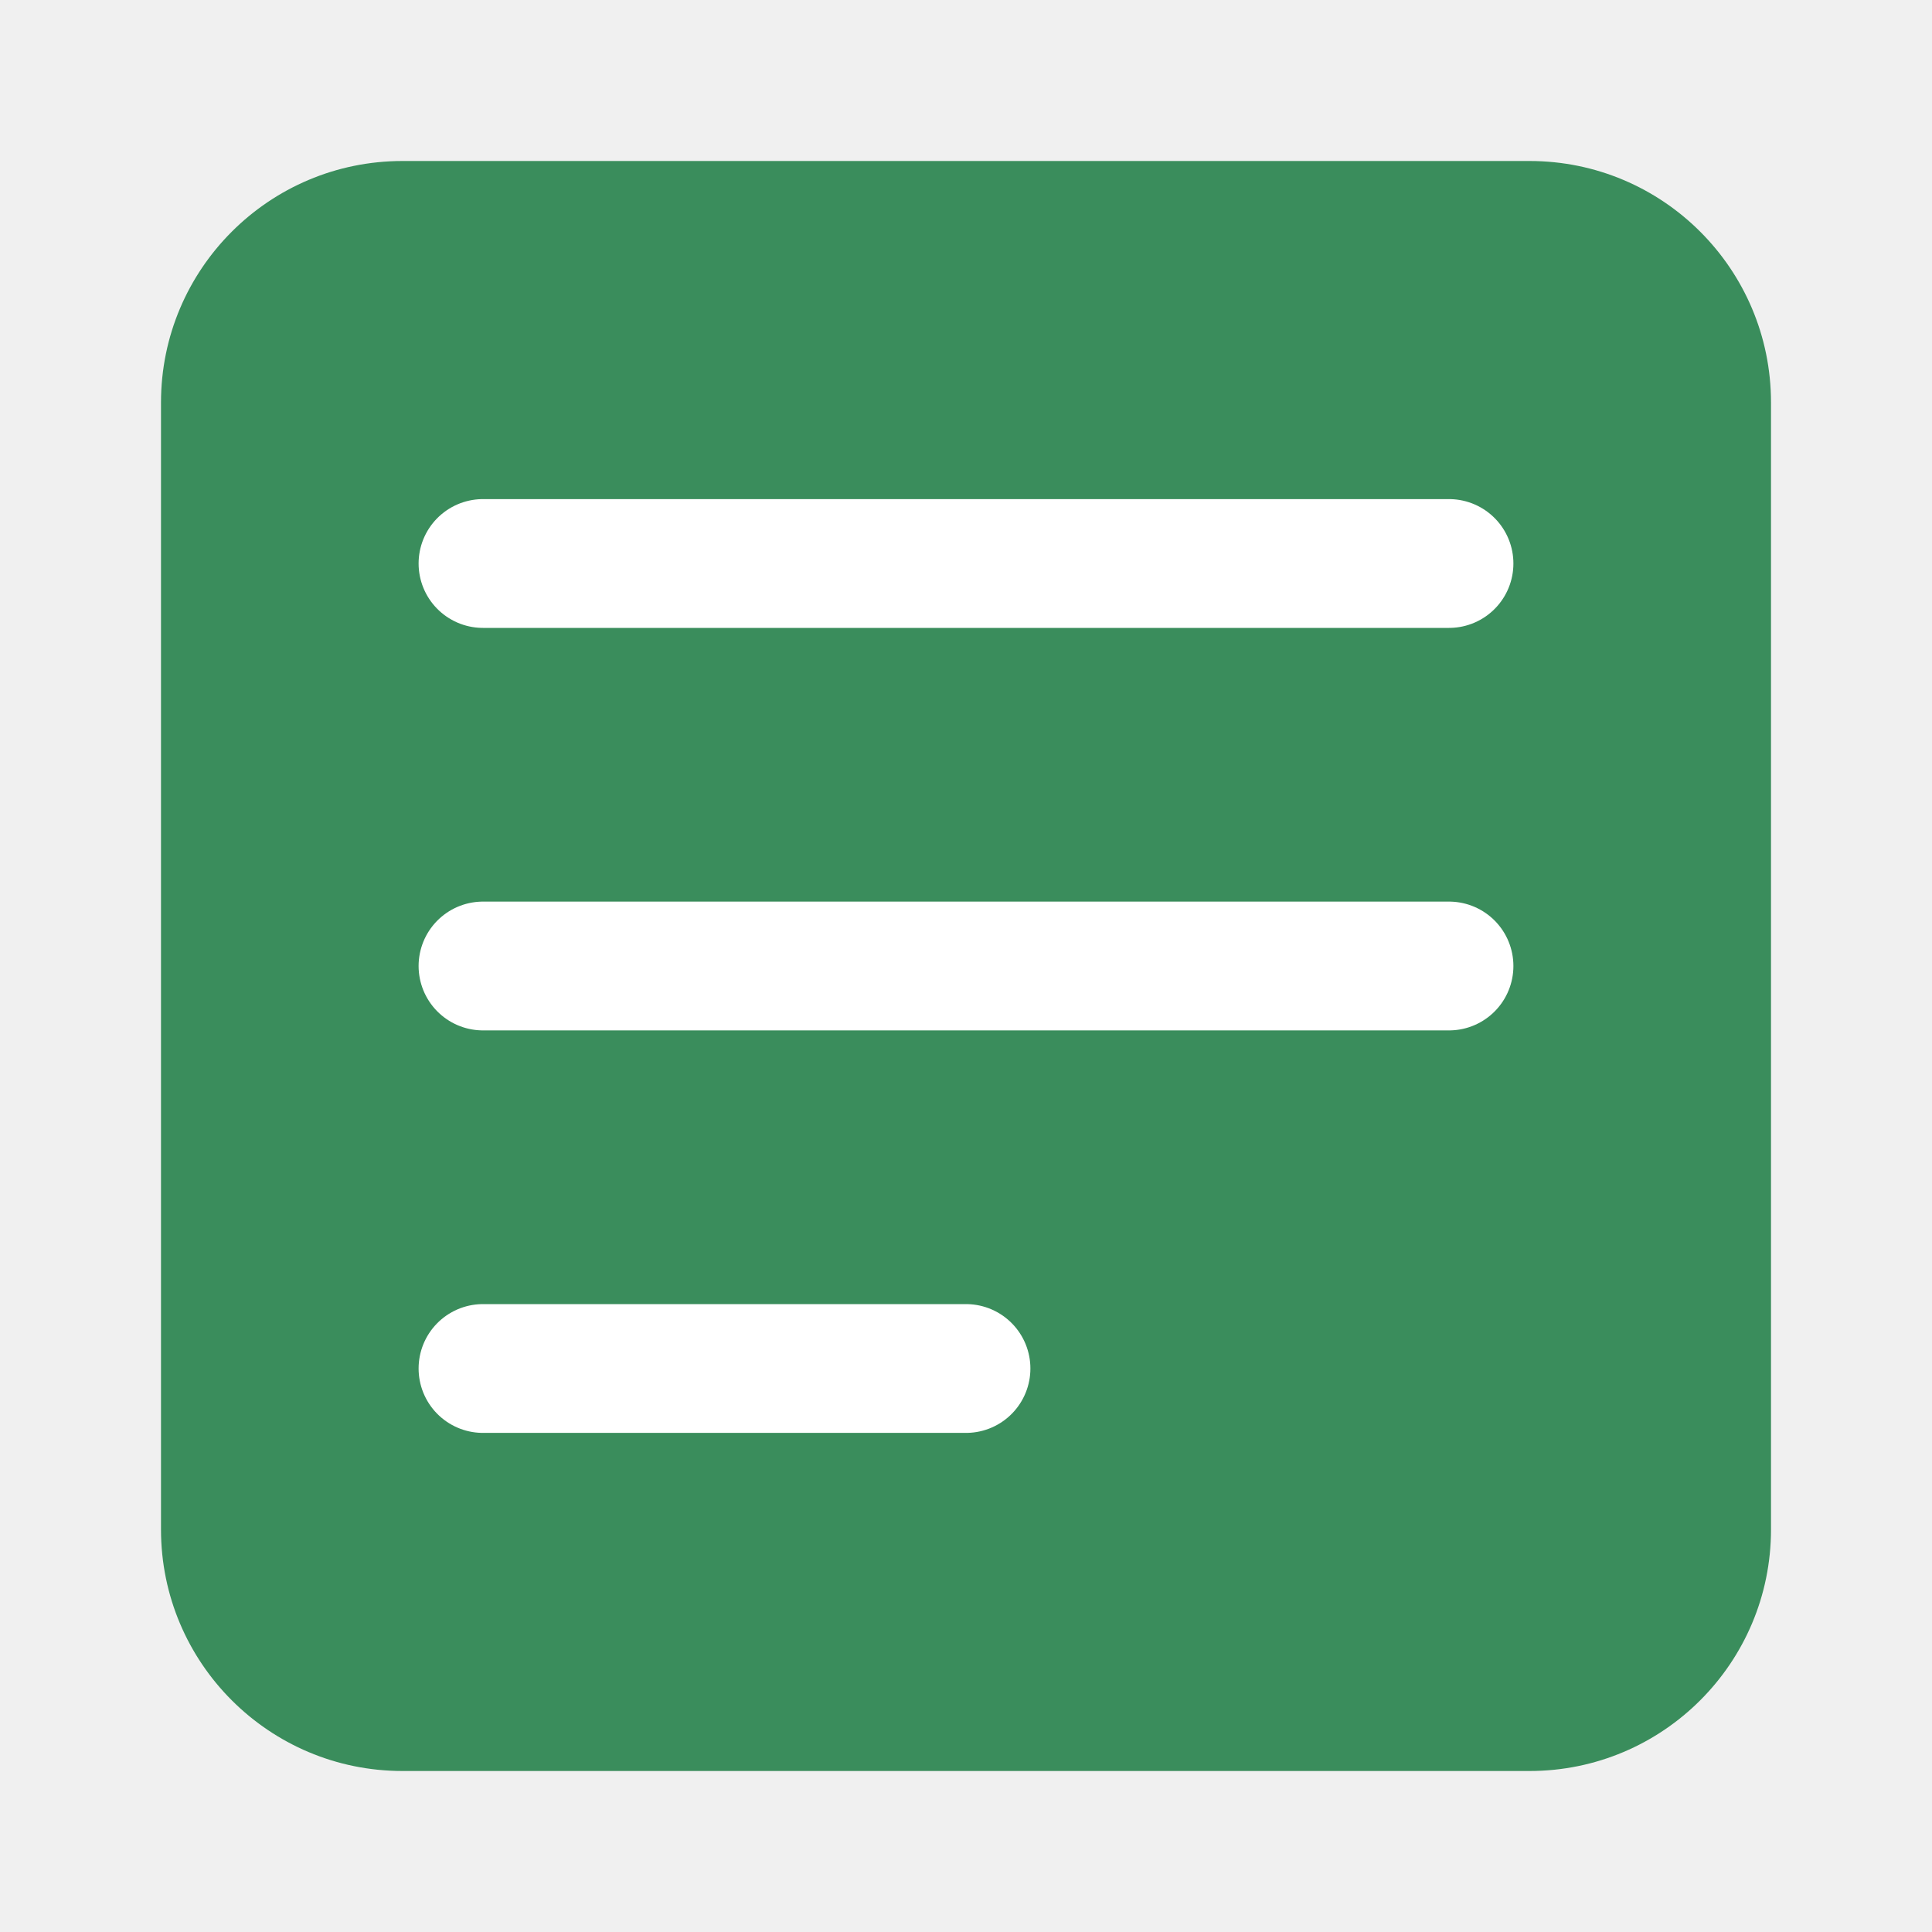
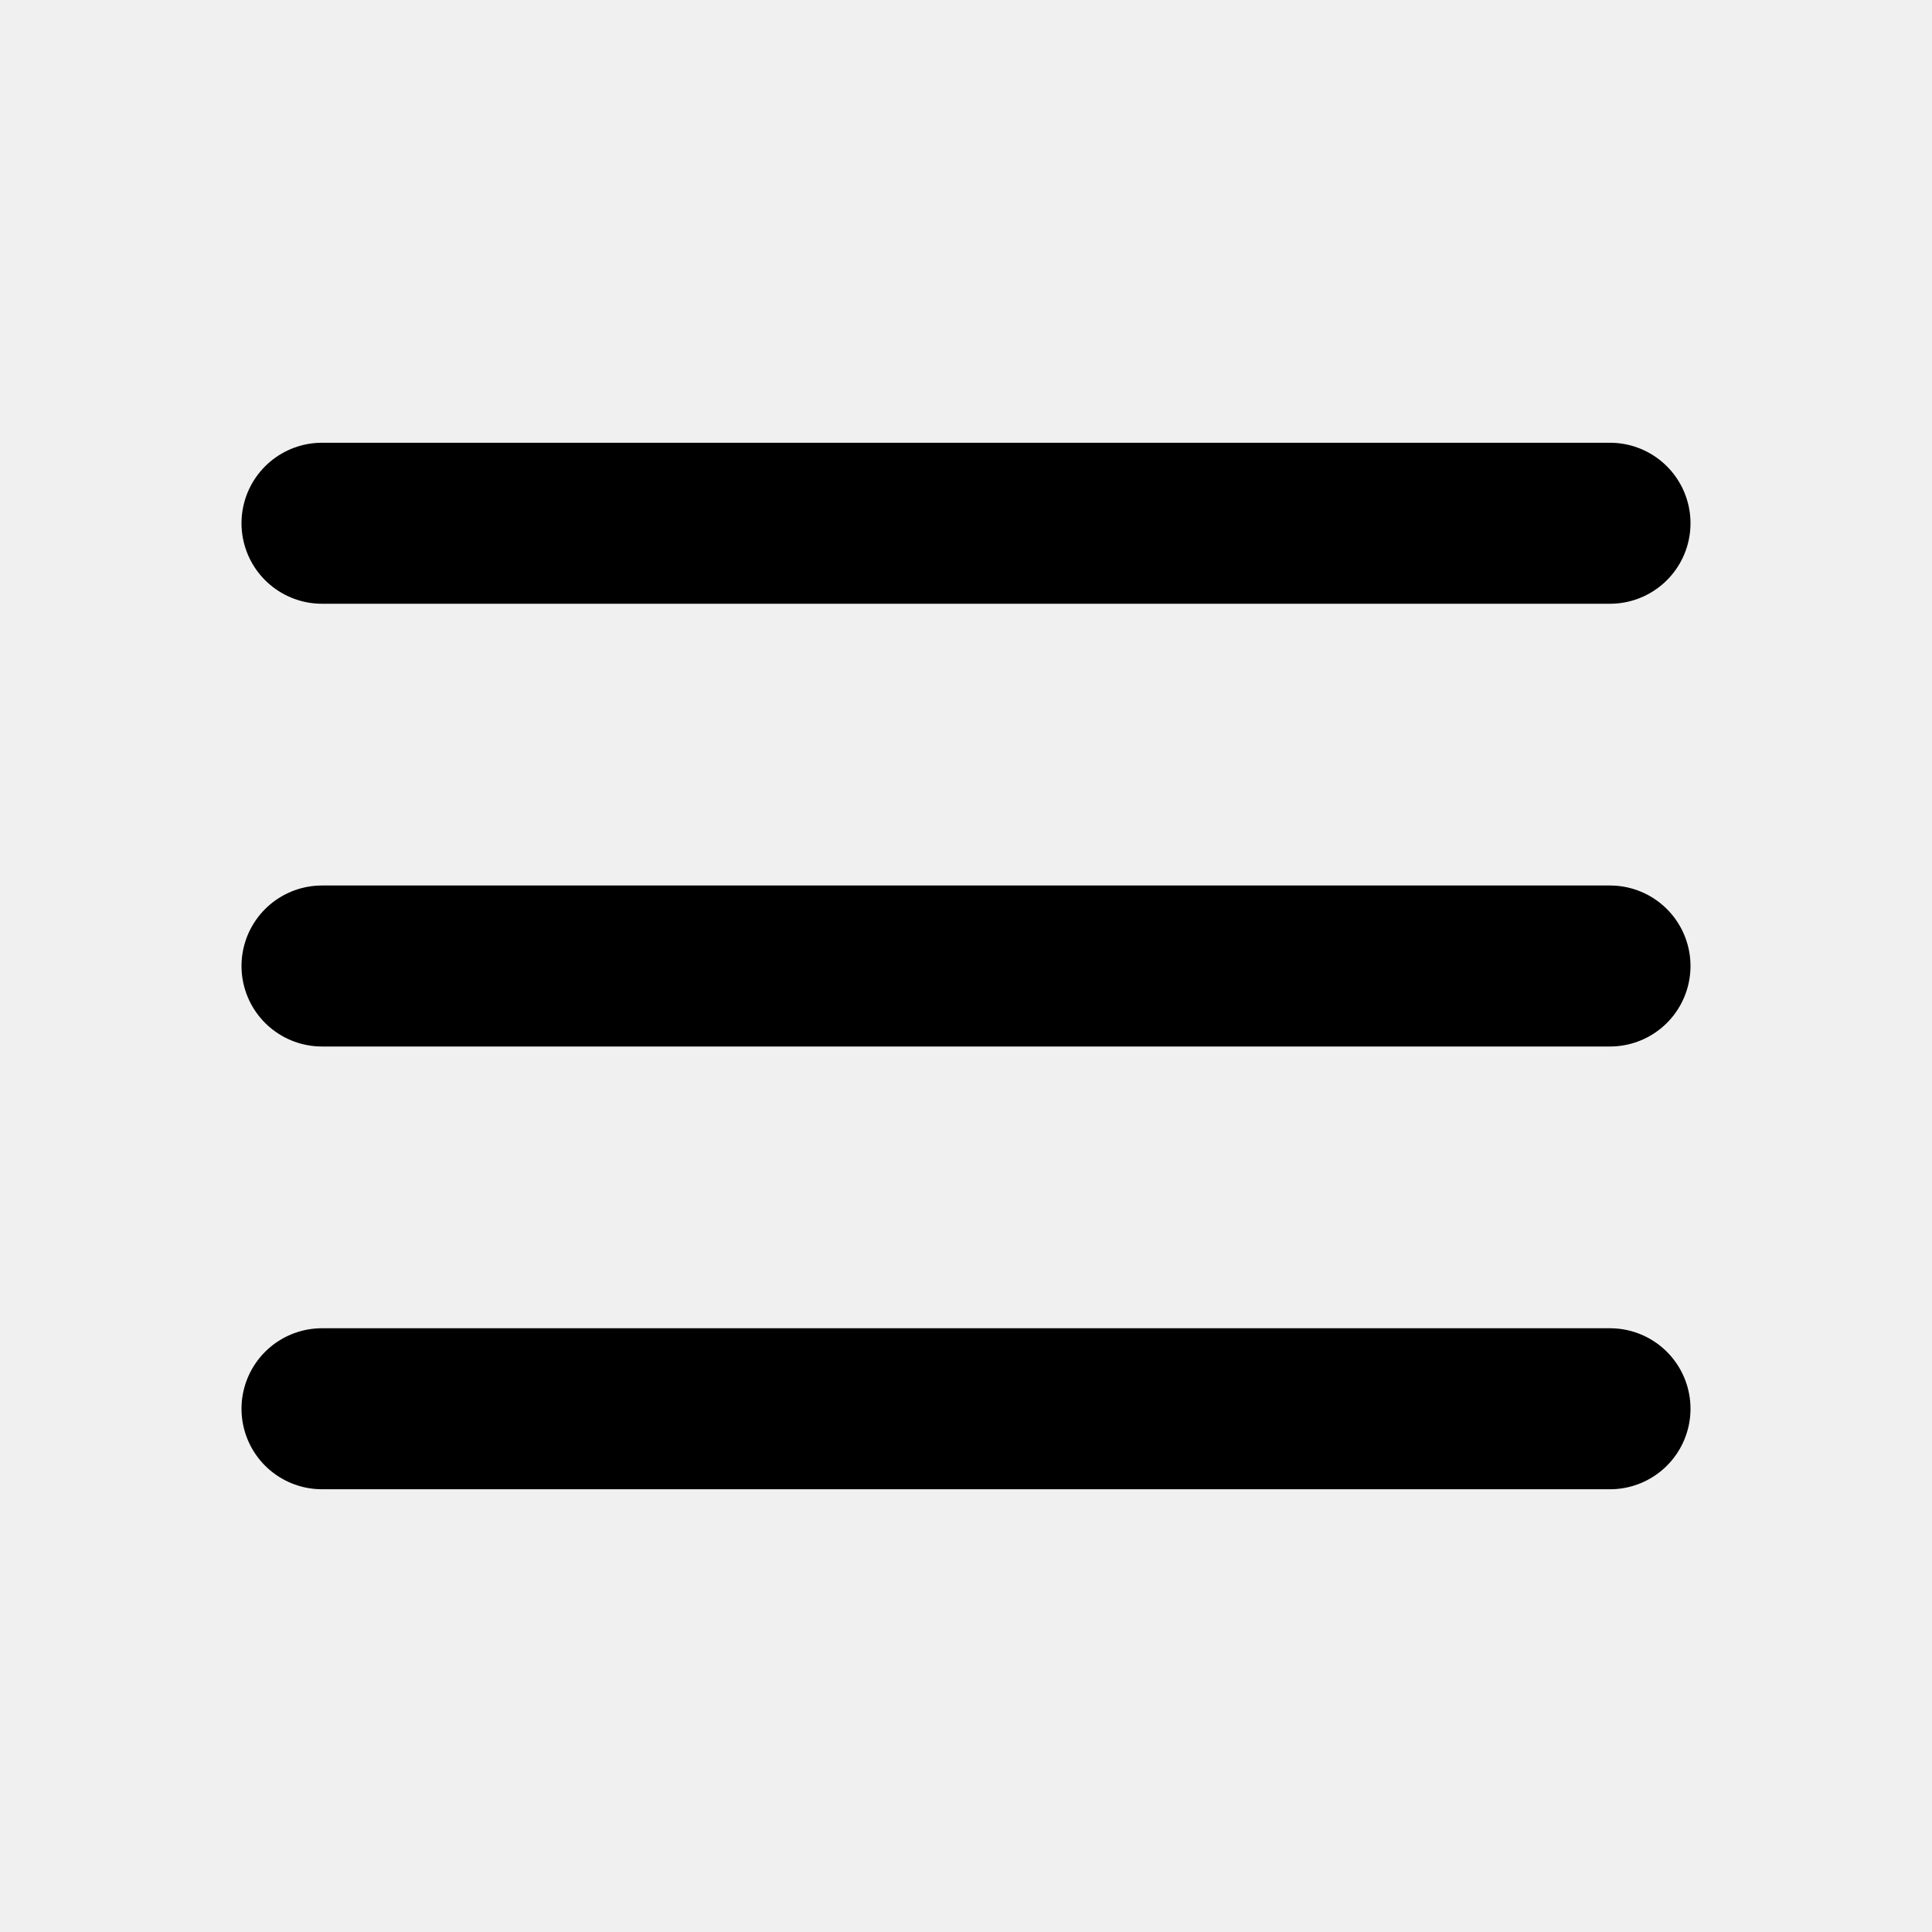
<svg xmlns="http://www.w3.org/2000/svg" viewBox="0 0 24 24" width="24" height="24">
-   <rect x="2" y="2" width="20" height="20" rx="3" fill="#3a8d5c" />
-   <path d="M6 7 H18 M6 12 H18 M6 17 H12" stroke="#ffffff" stroke-width="1.6" stroke-linecap="round" />
+   <path d="M4 6.5 H20 M4 12 H20 M4 17.5 H20" fill="none" stroke="currentColor" stroke-width="2" stroke-linecap="round" />
</svg>
